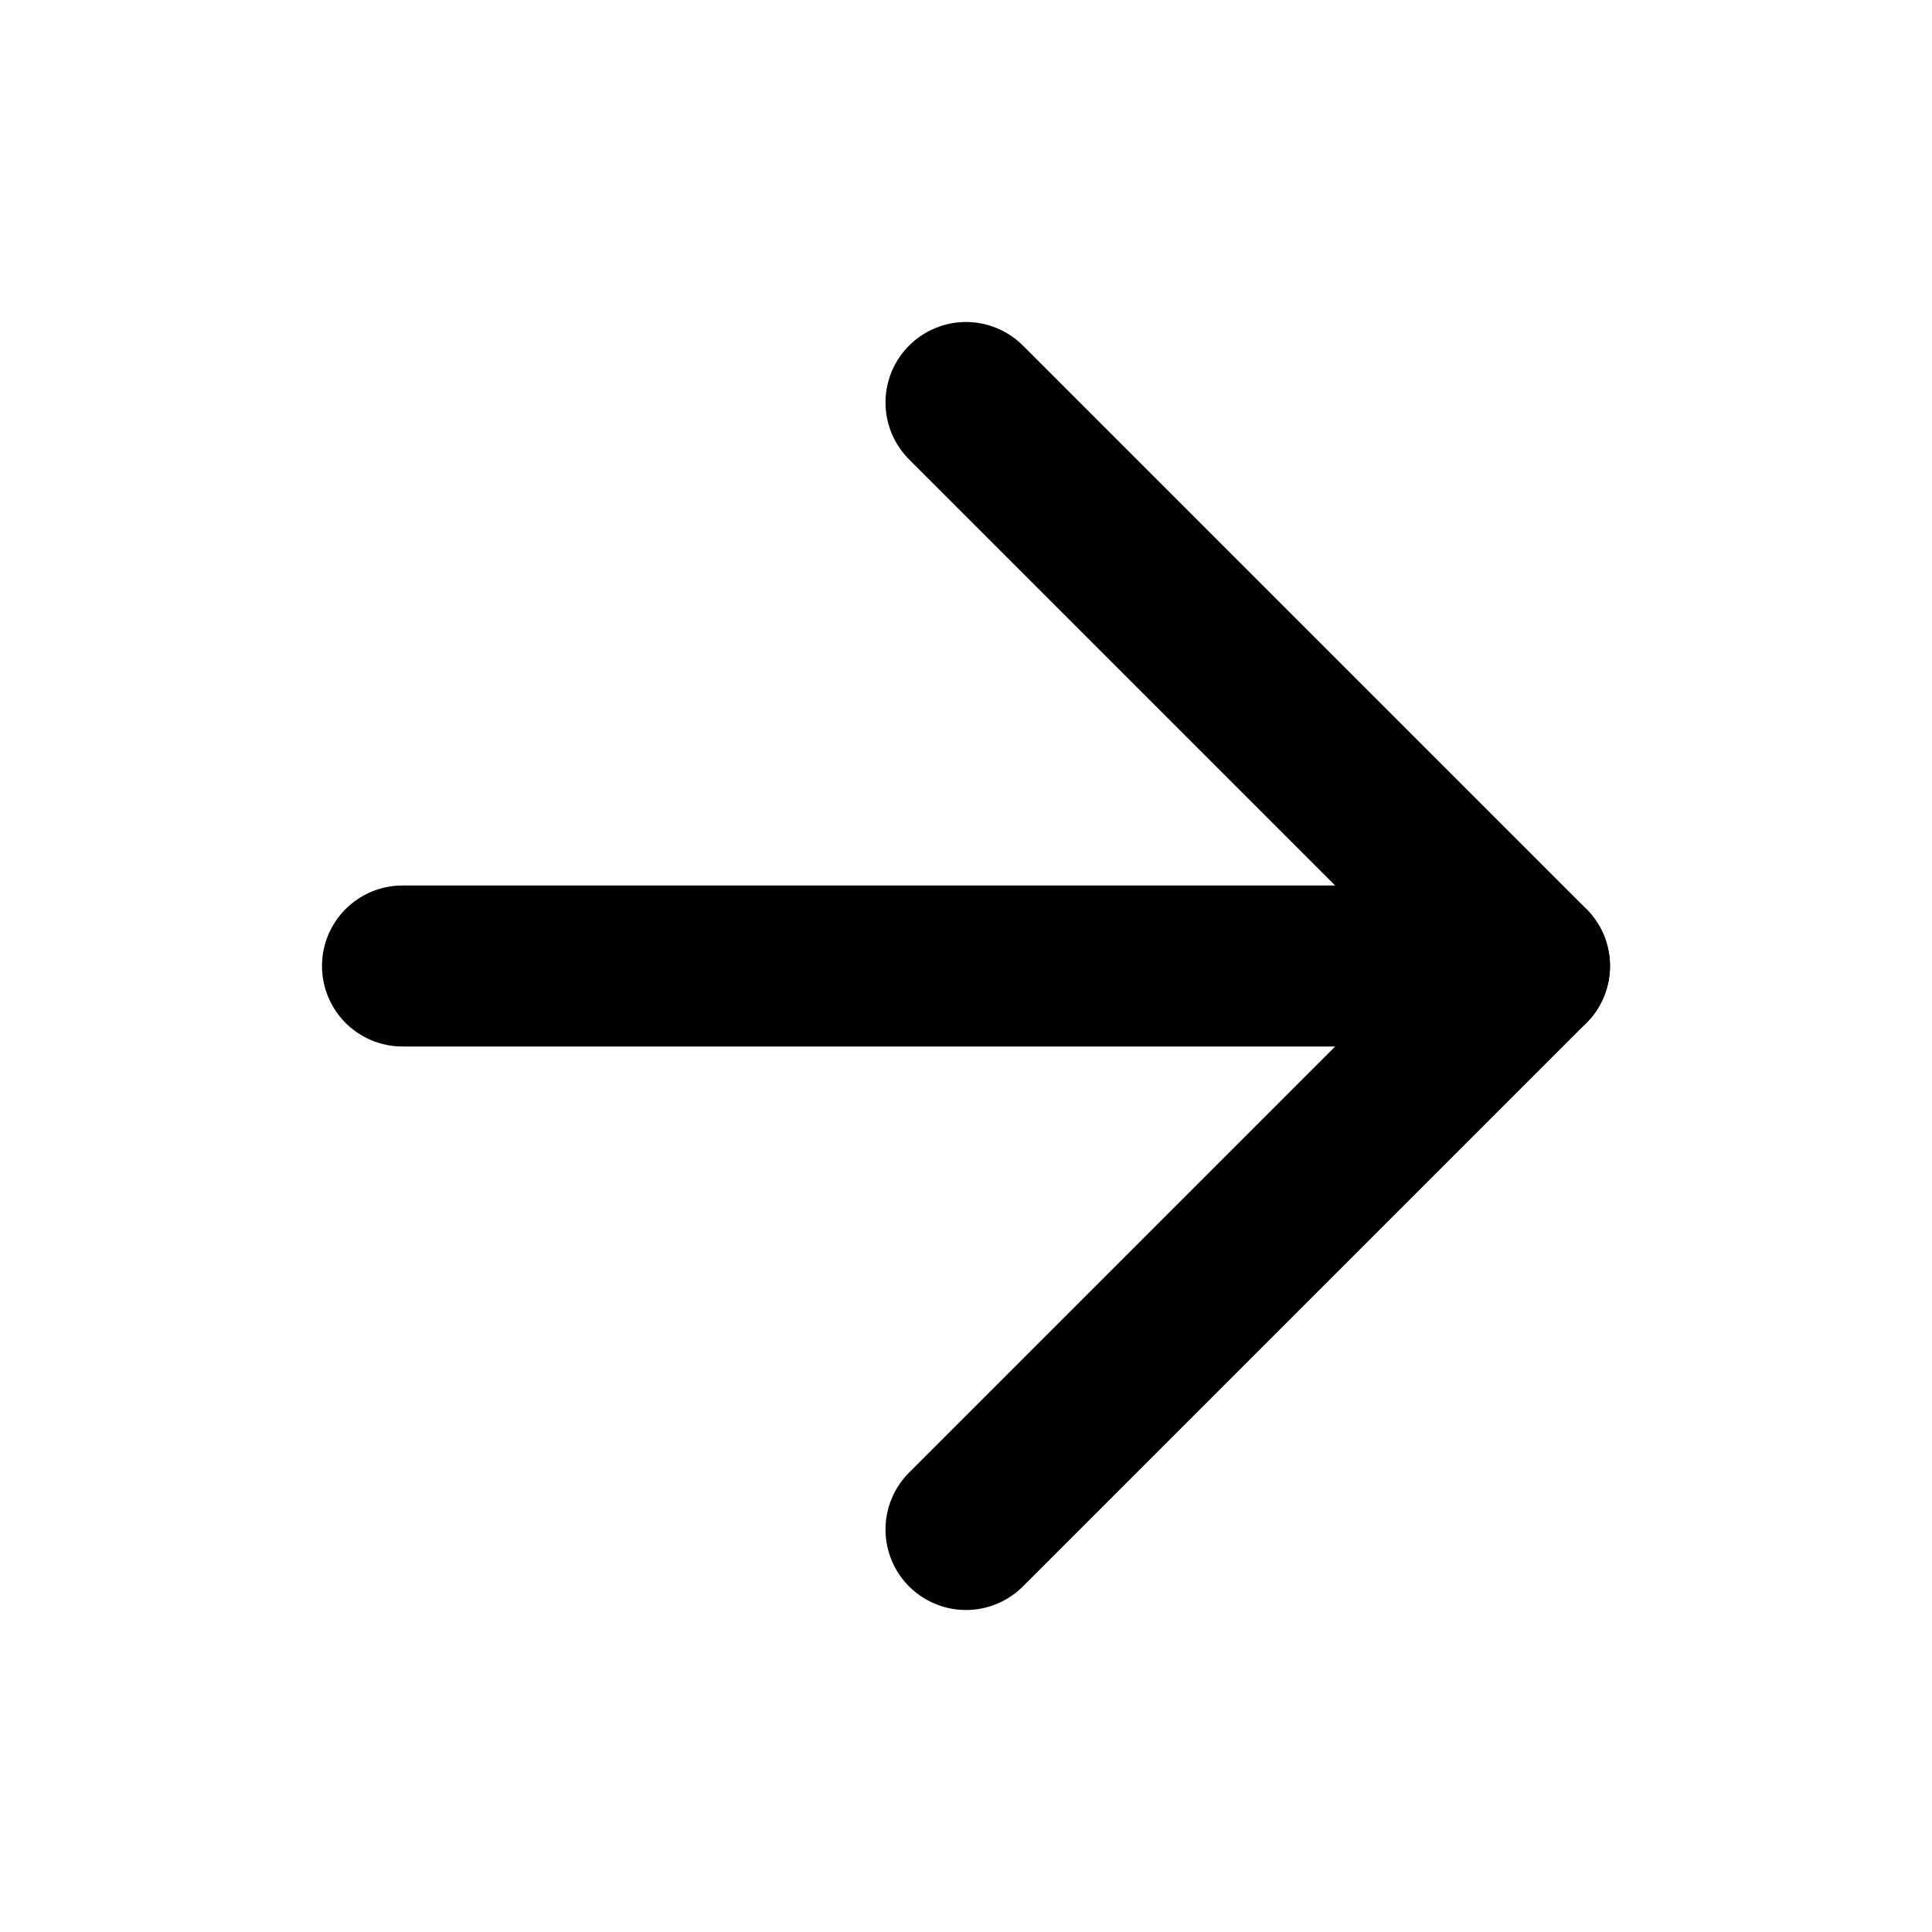
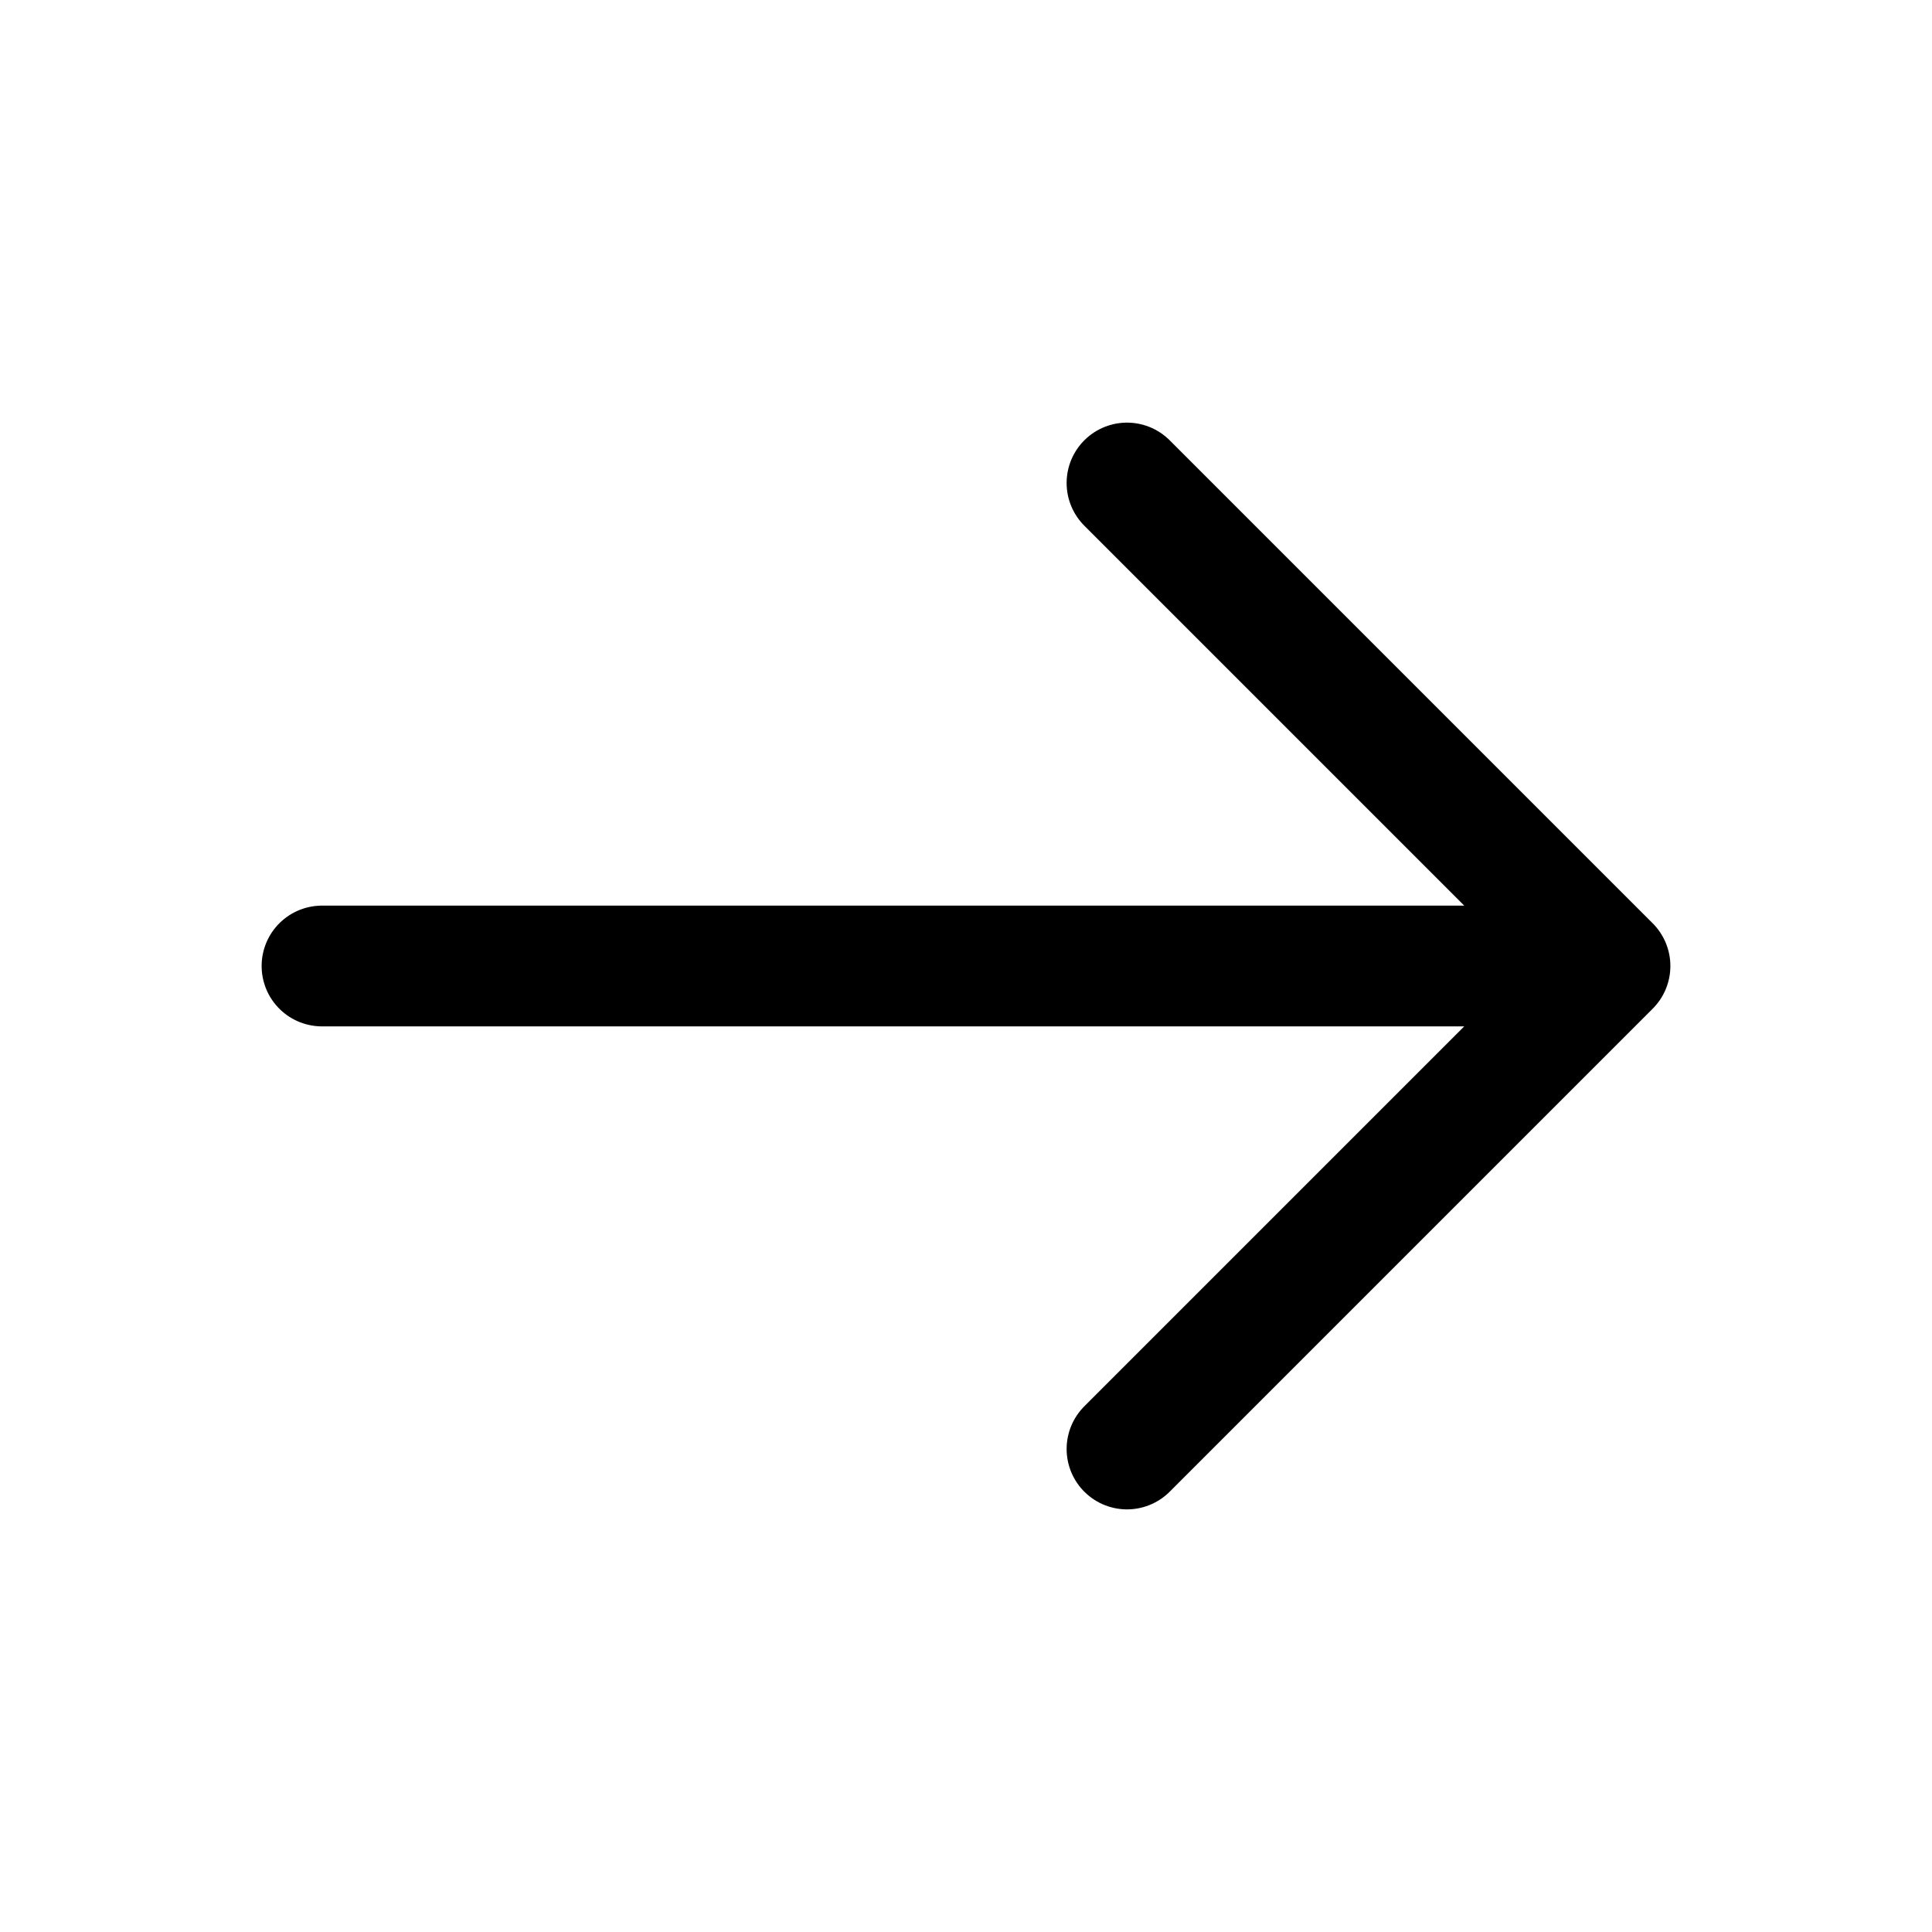
- <svg xmlns="http://www.w3.org/2000/svg" width="24" height="24" viewBox="0 0 24 24" fill="none" stroke="currentColor" stroke-width="2" stroke-linecap="round" stroke-linejoin="round">
-   <path d="M5 12h14" />
-   <path d="m12 5 7 7-7 7" />
+ <svg xmlns="http://www.w3.org/2000/svg" width="24" height="24" viewBox="0 0 24 24" fill="none">
+   <path d="M4 12H20M14 18L20 12L14 6" stroke="currentColor" stroke-width="1.5" stroke-linecap="round" stroke-linejoin="round" />
</svg>
